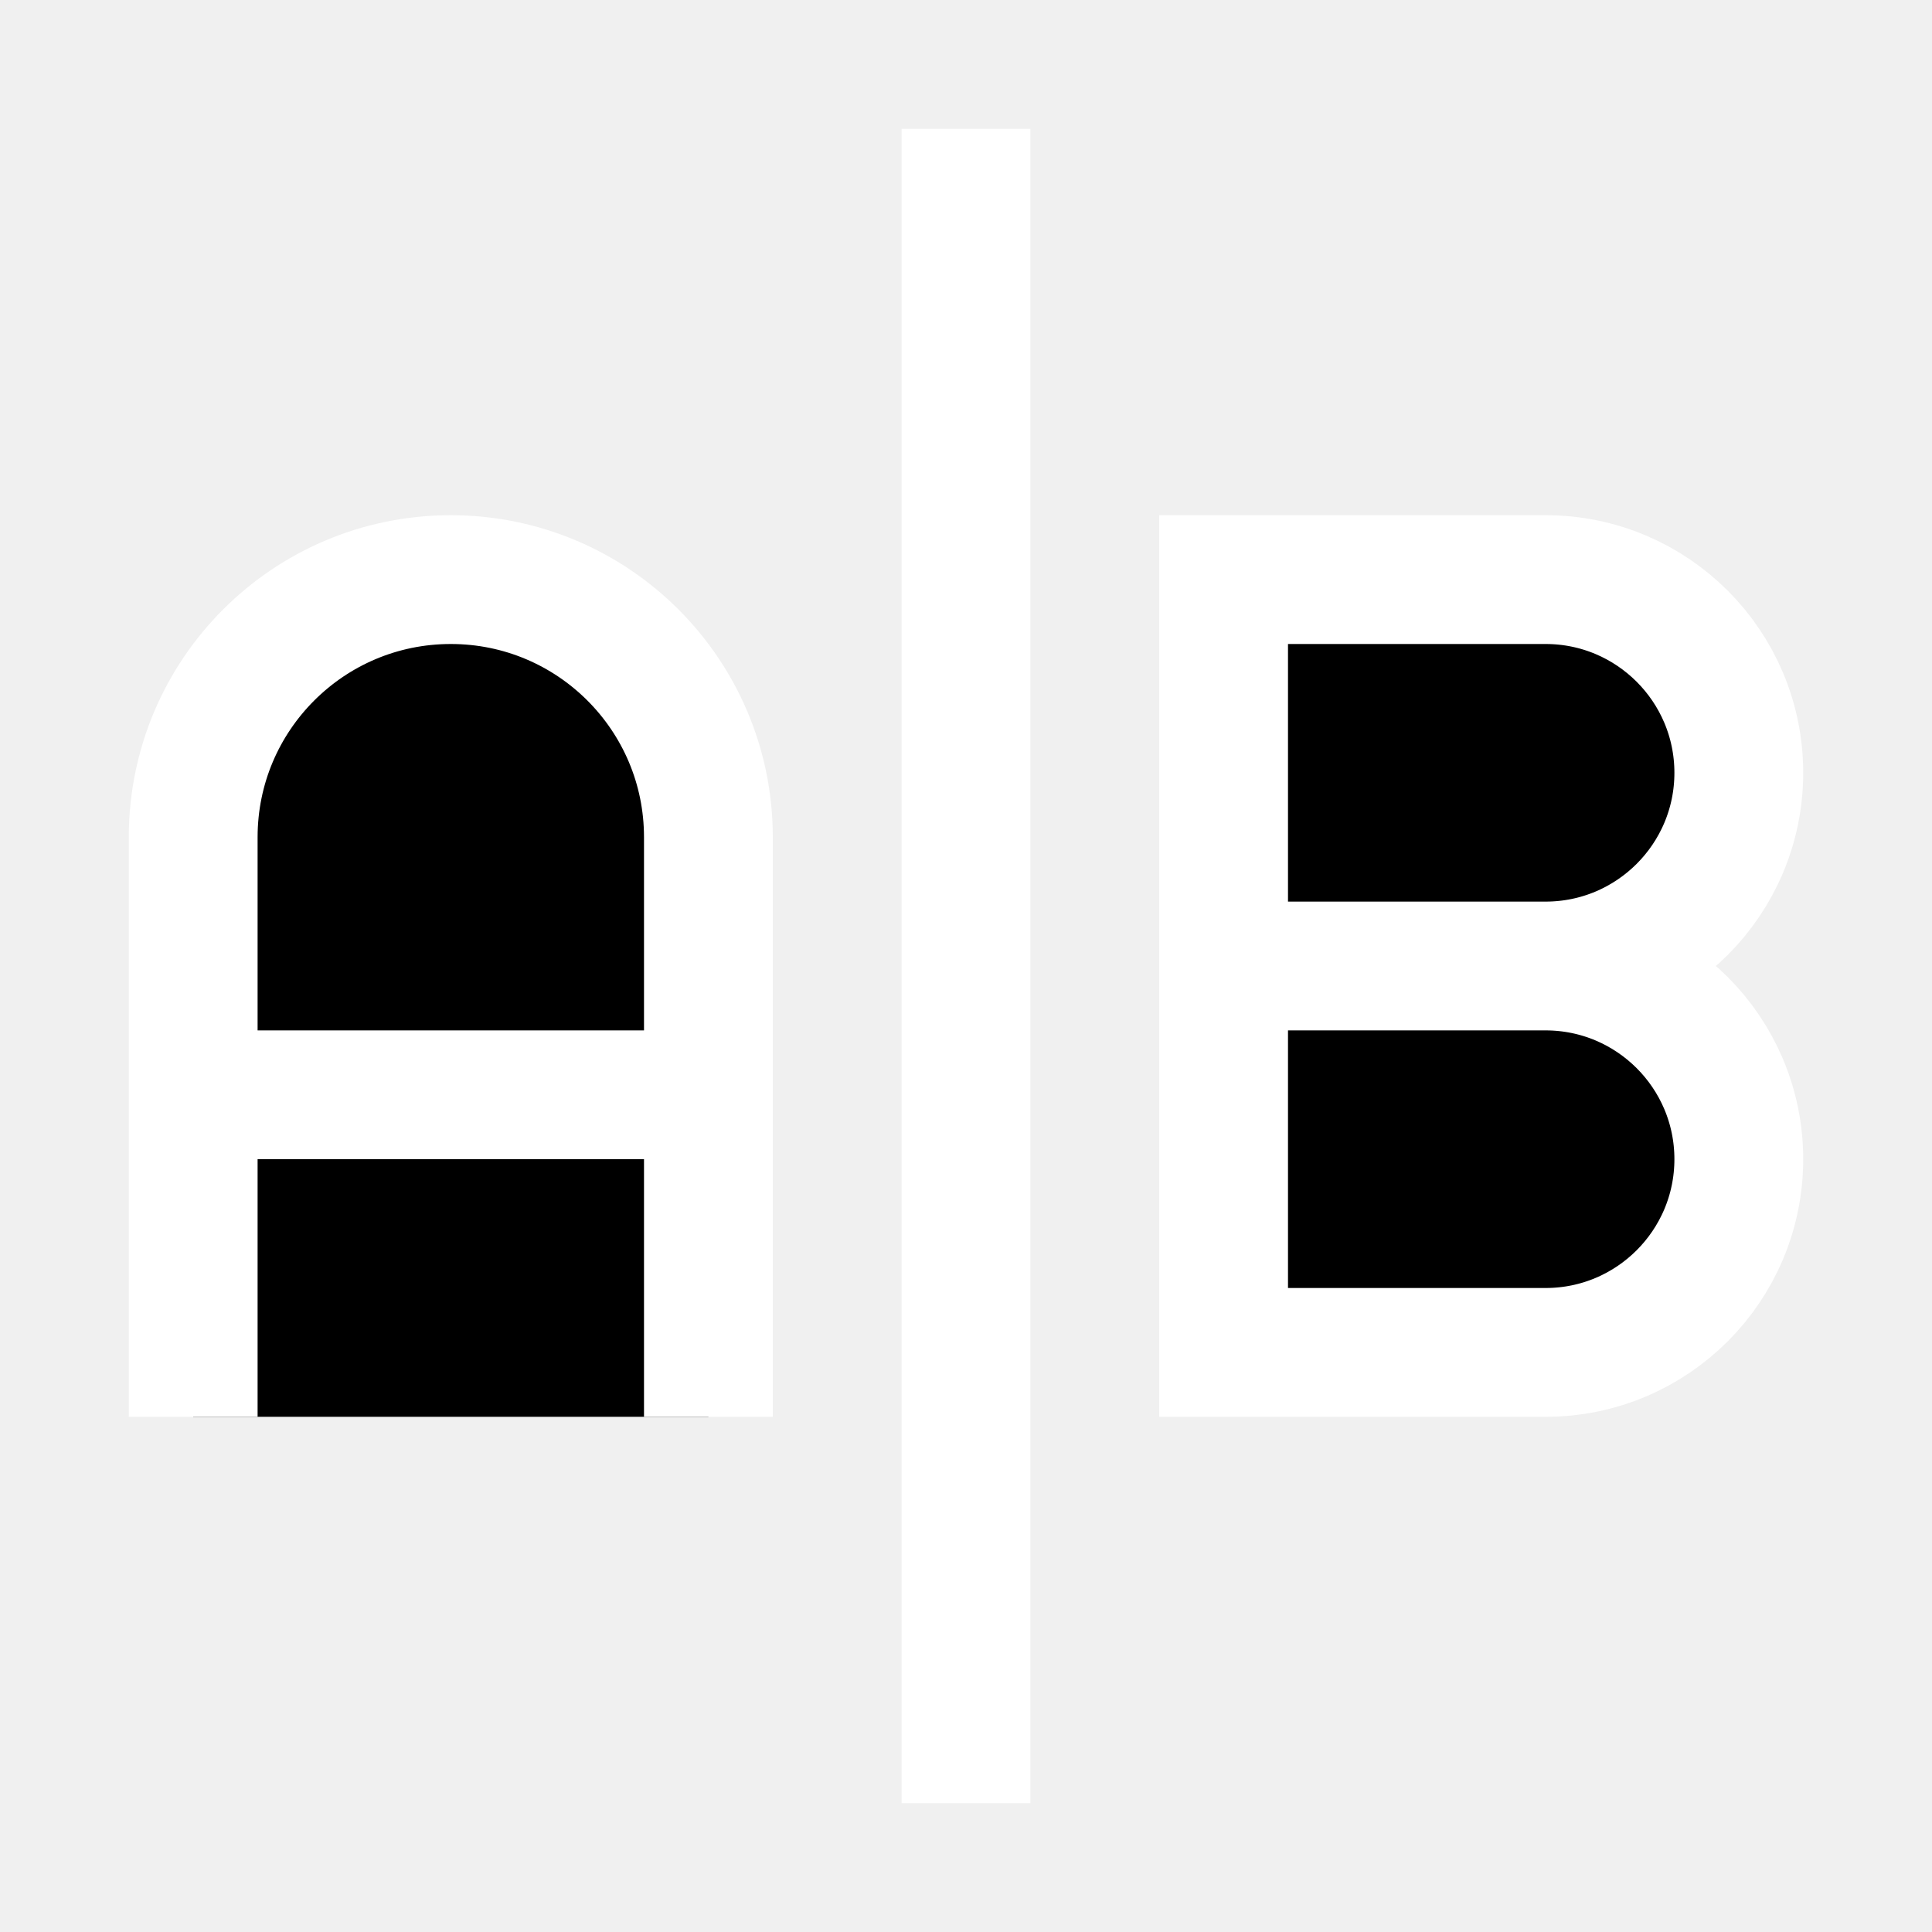
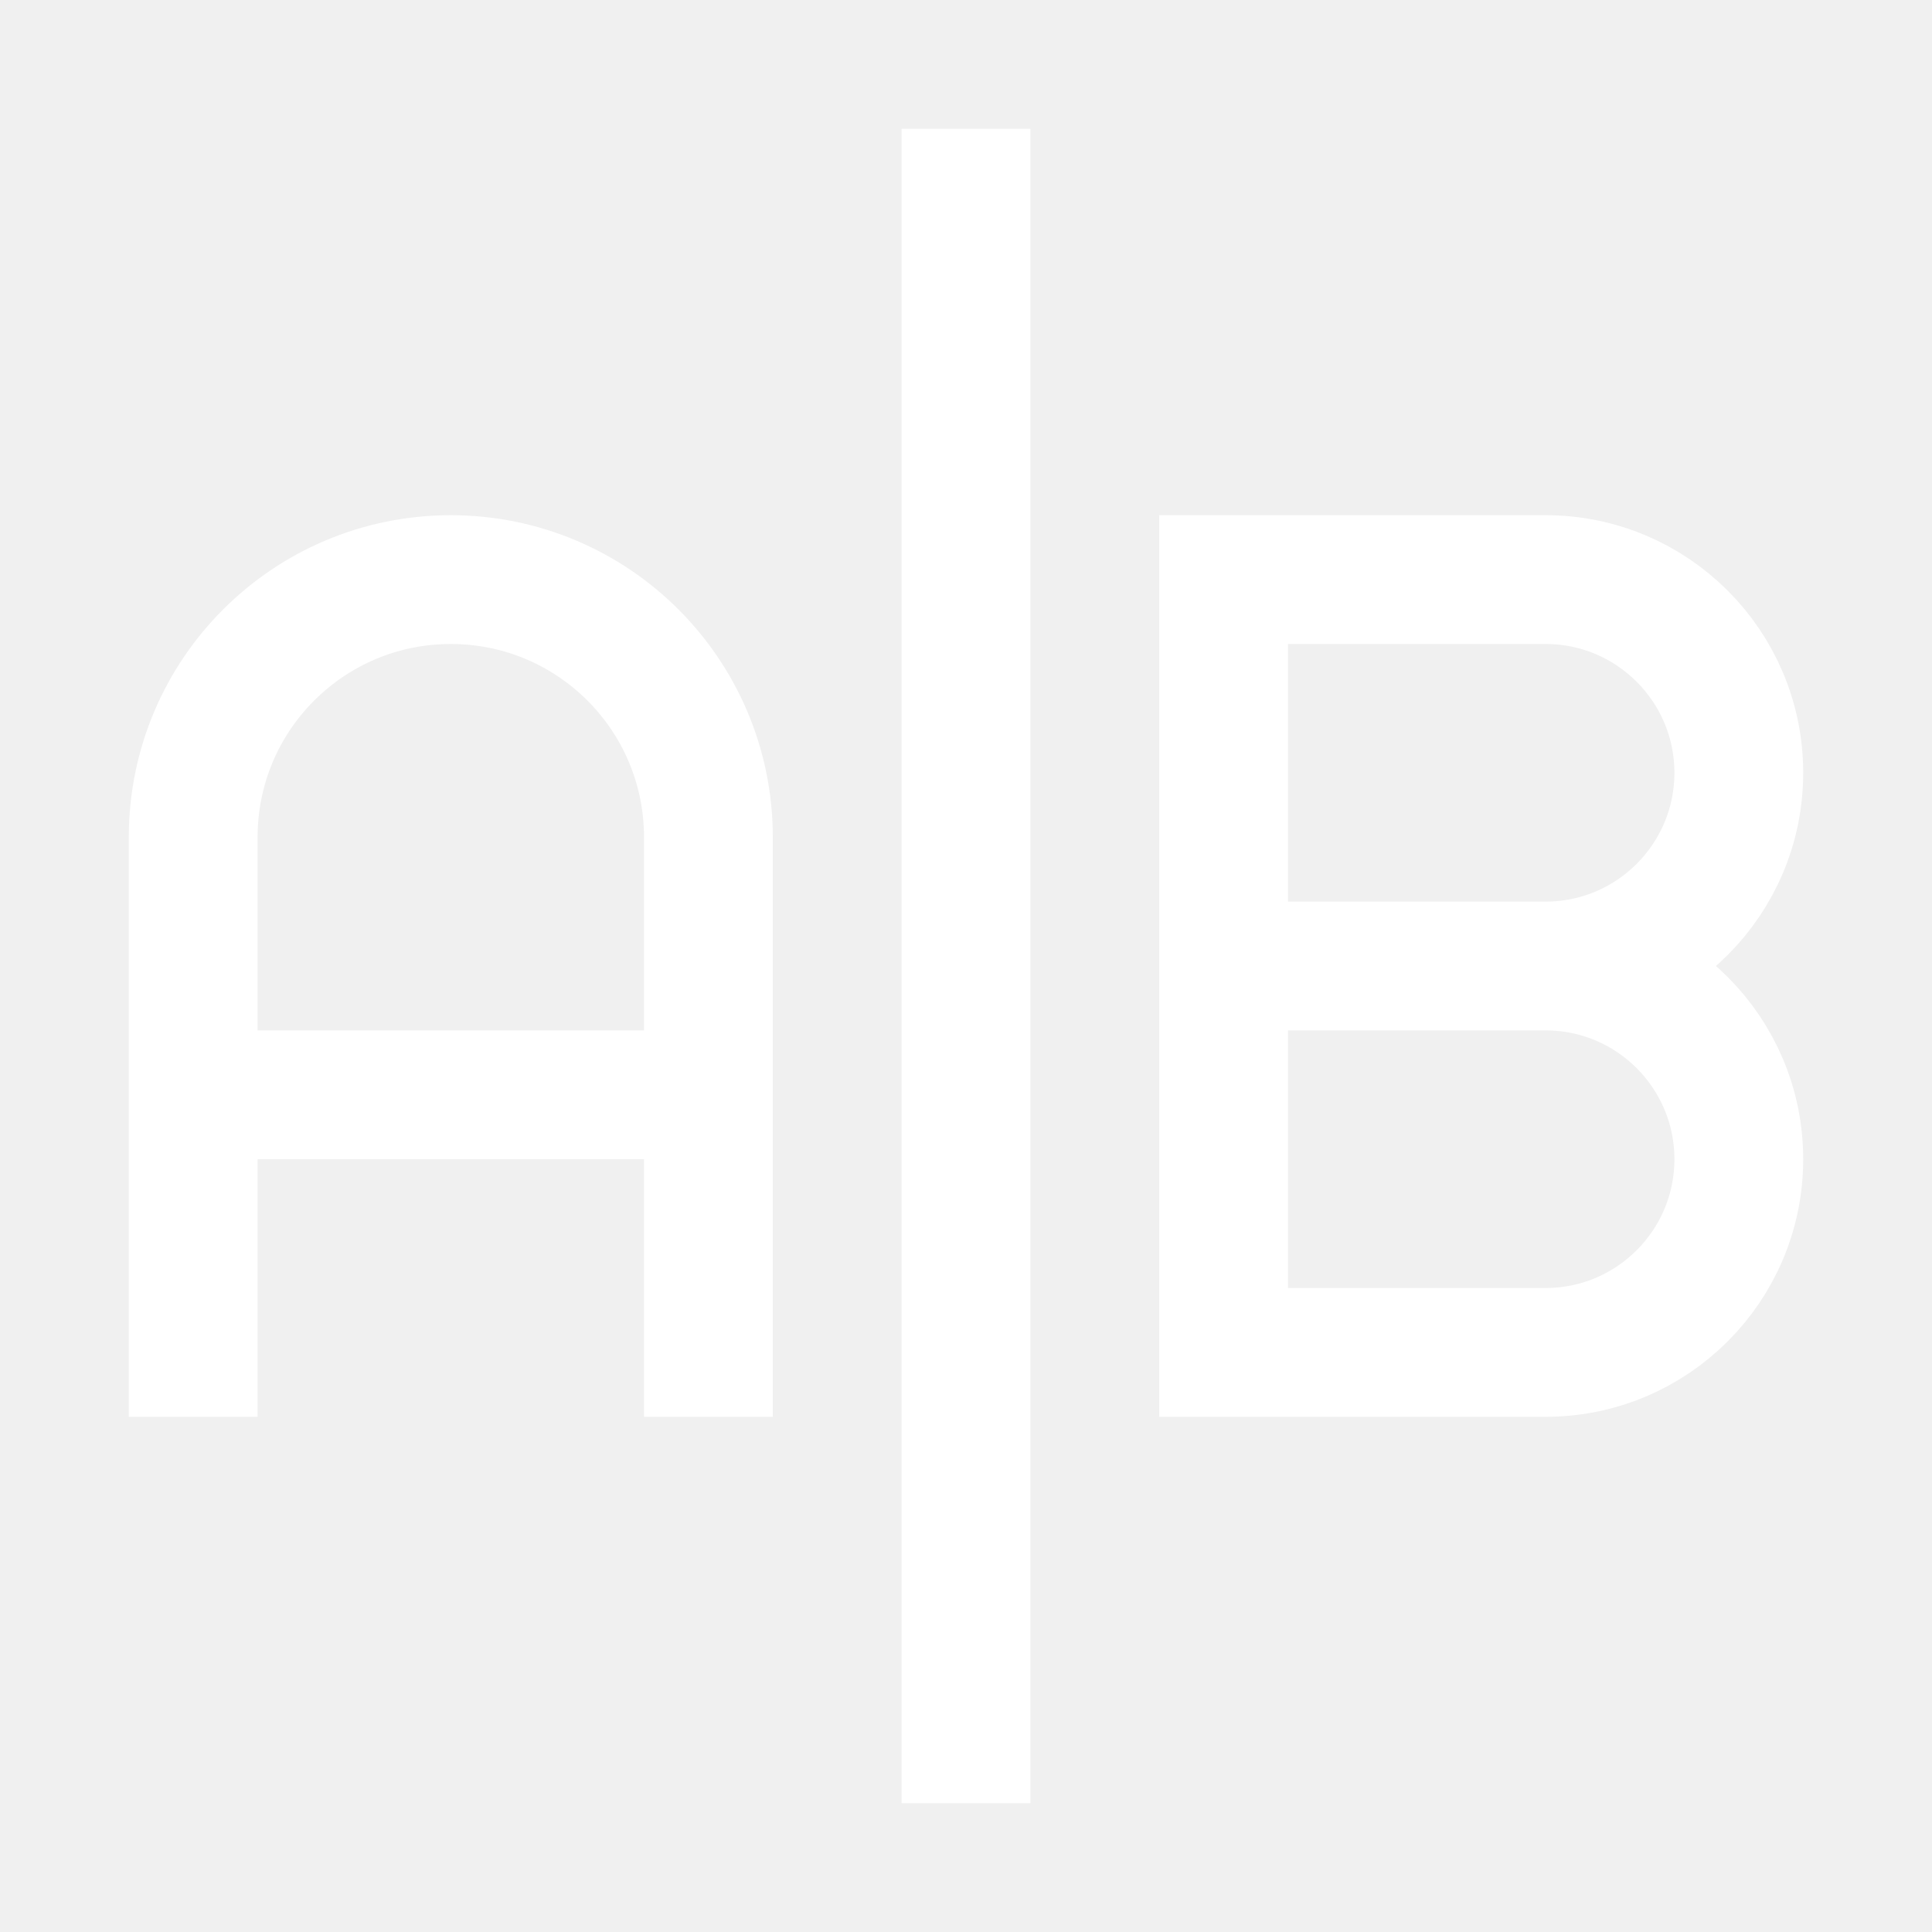
- <svg xmlns="http://www.w3.org/2000/svg" width="800px" height="800px" viewBox="0 0 15 15" fill="currentColor">
+ <svg xmlns="http://www.w3.org/2000/svg" width="800px" height="800px" viewBox="0 0 15 15" fill="transparent">
  <path d="M1.5 11V6.5C1.5 5.395 2.395 4.5 3.5 4.5C4.605 4.5 5.5 5.395 5.5 6.5V11M1.5 8.5H5.5M12 7.5H9.5M12 7.5C12.828 7.5 13.5 6.828 13.5 6C13.5 5.172 12.828 4.5 12 4.5H9.5V7.5M12 7.5C12.828 7.5 13.5 8.172 13.5 9C13.5 9.828 12.828 10.5 12 10.5H9.5V7.5M7.5 1V14" stroke="#fff" />
</svg>
